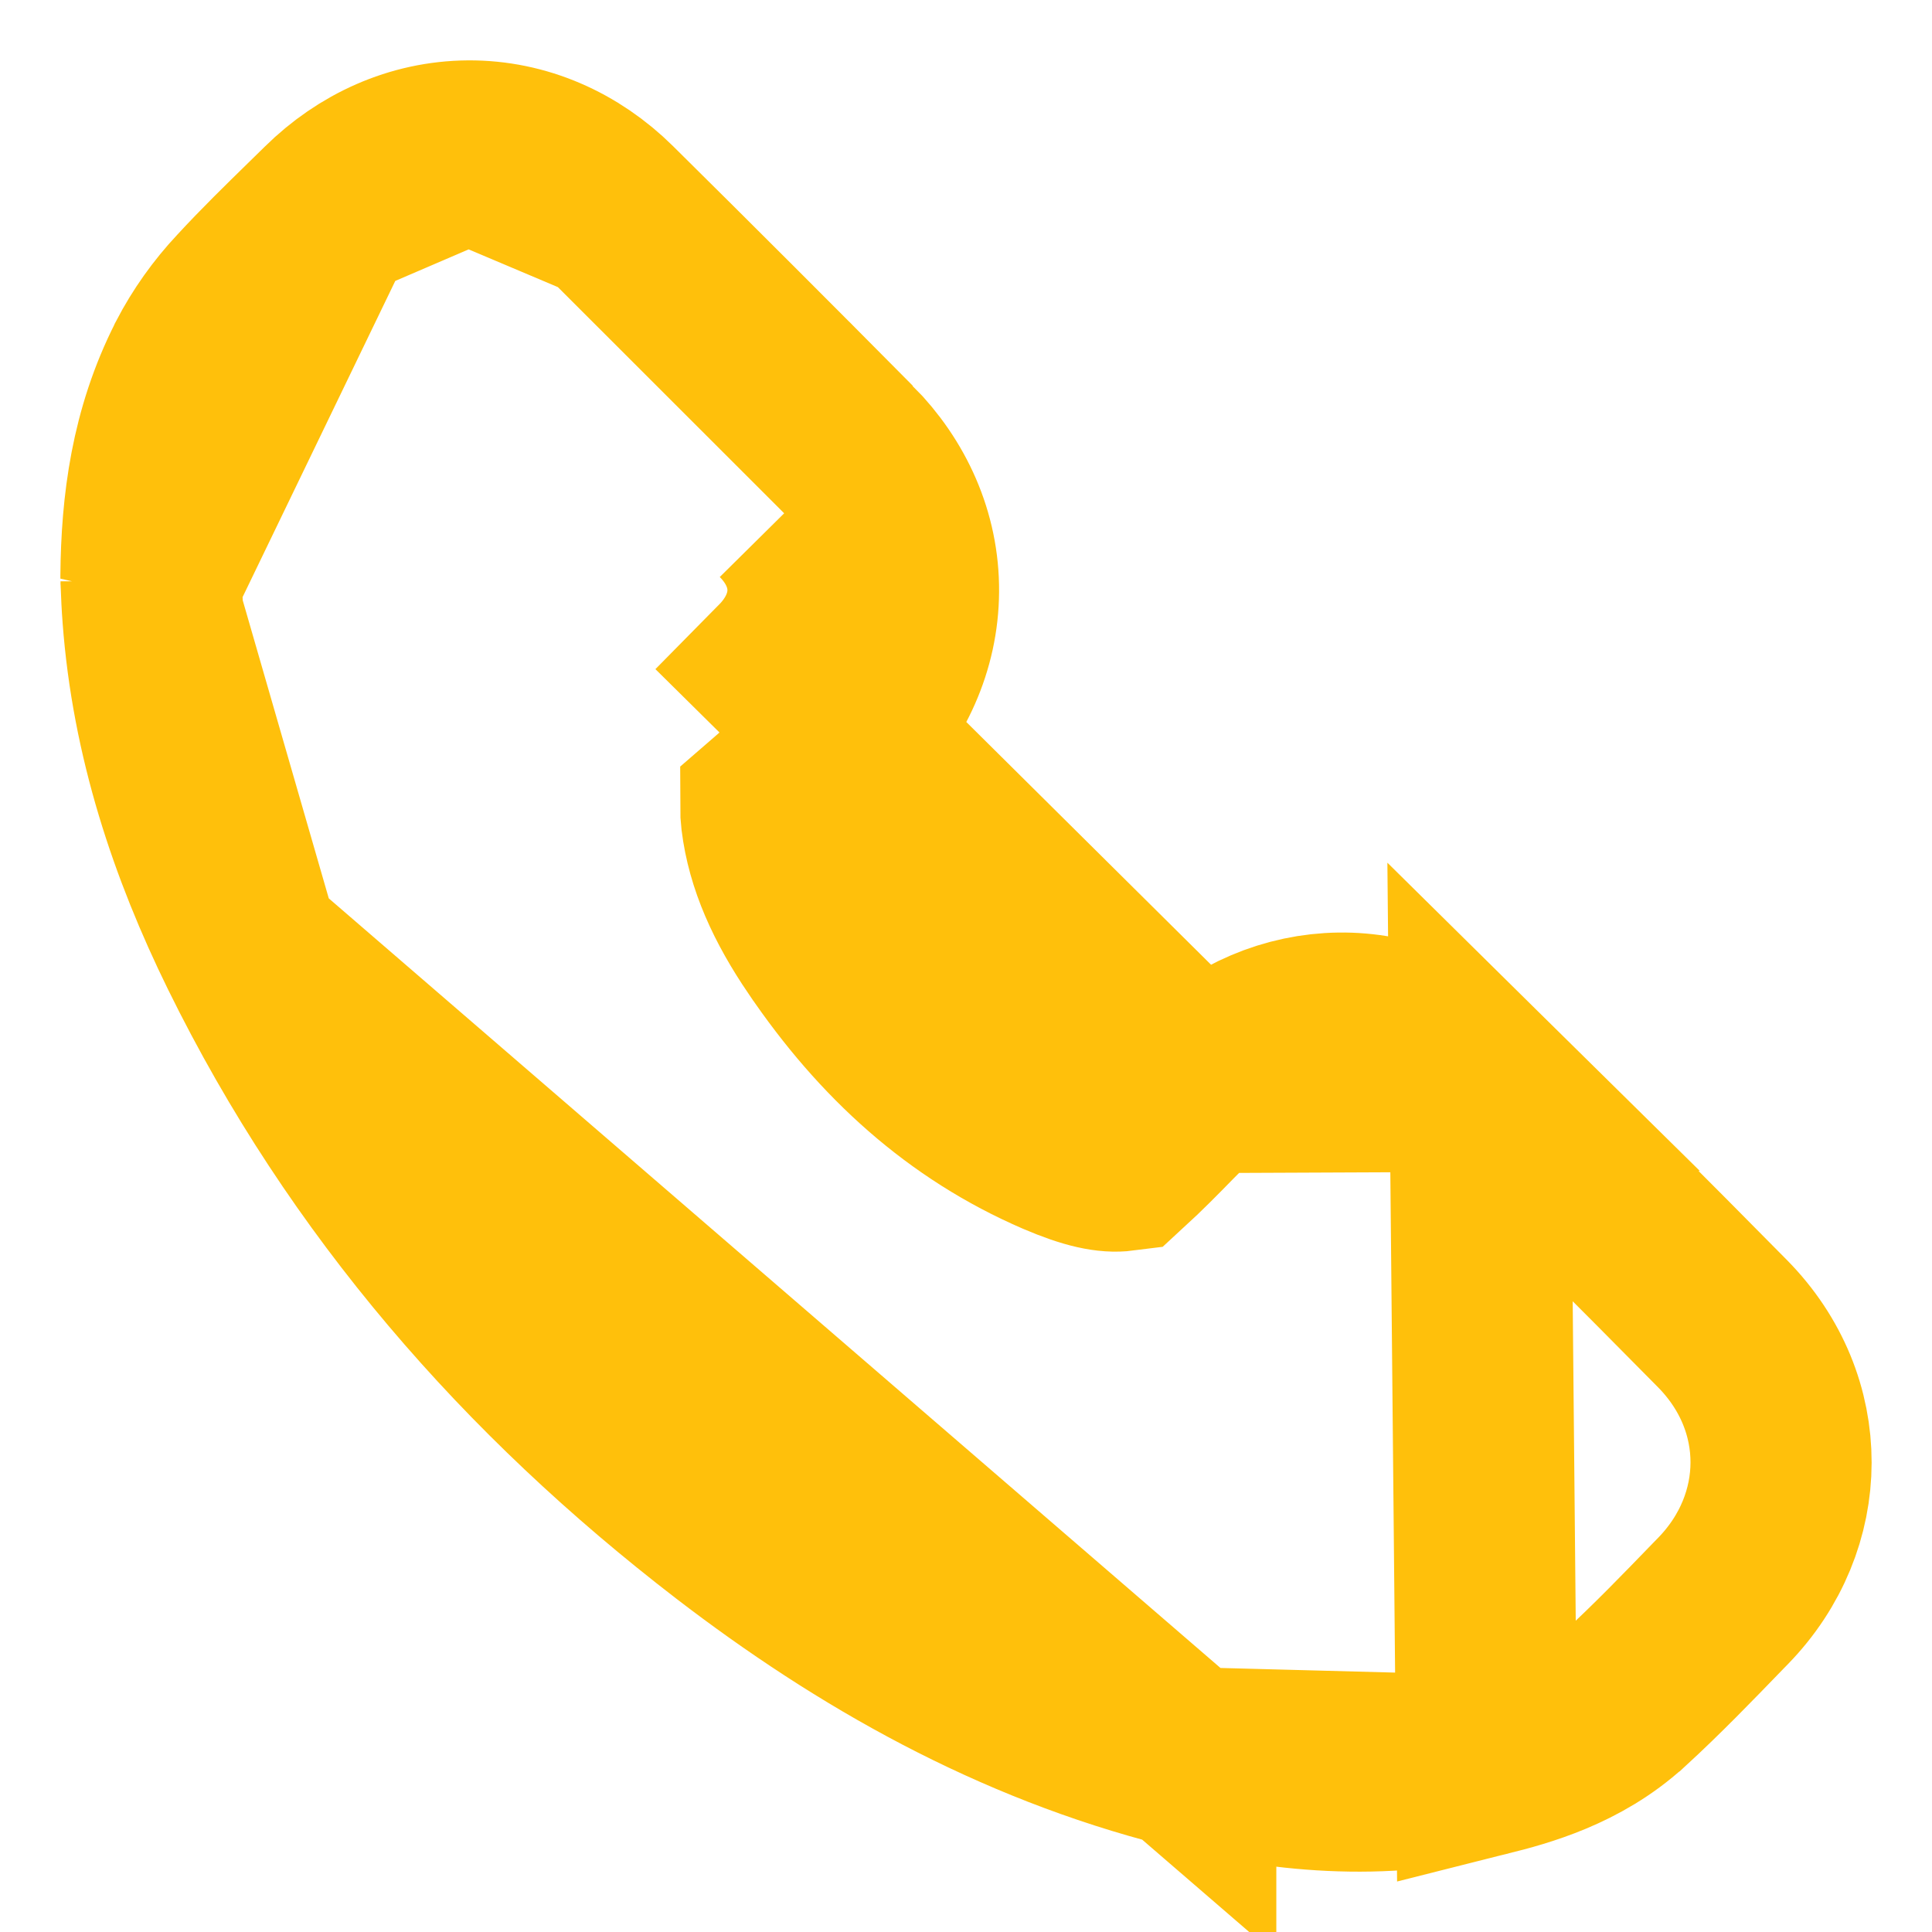
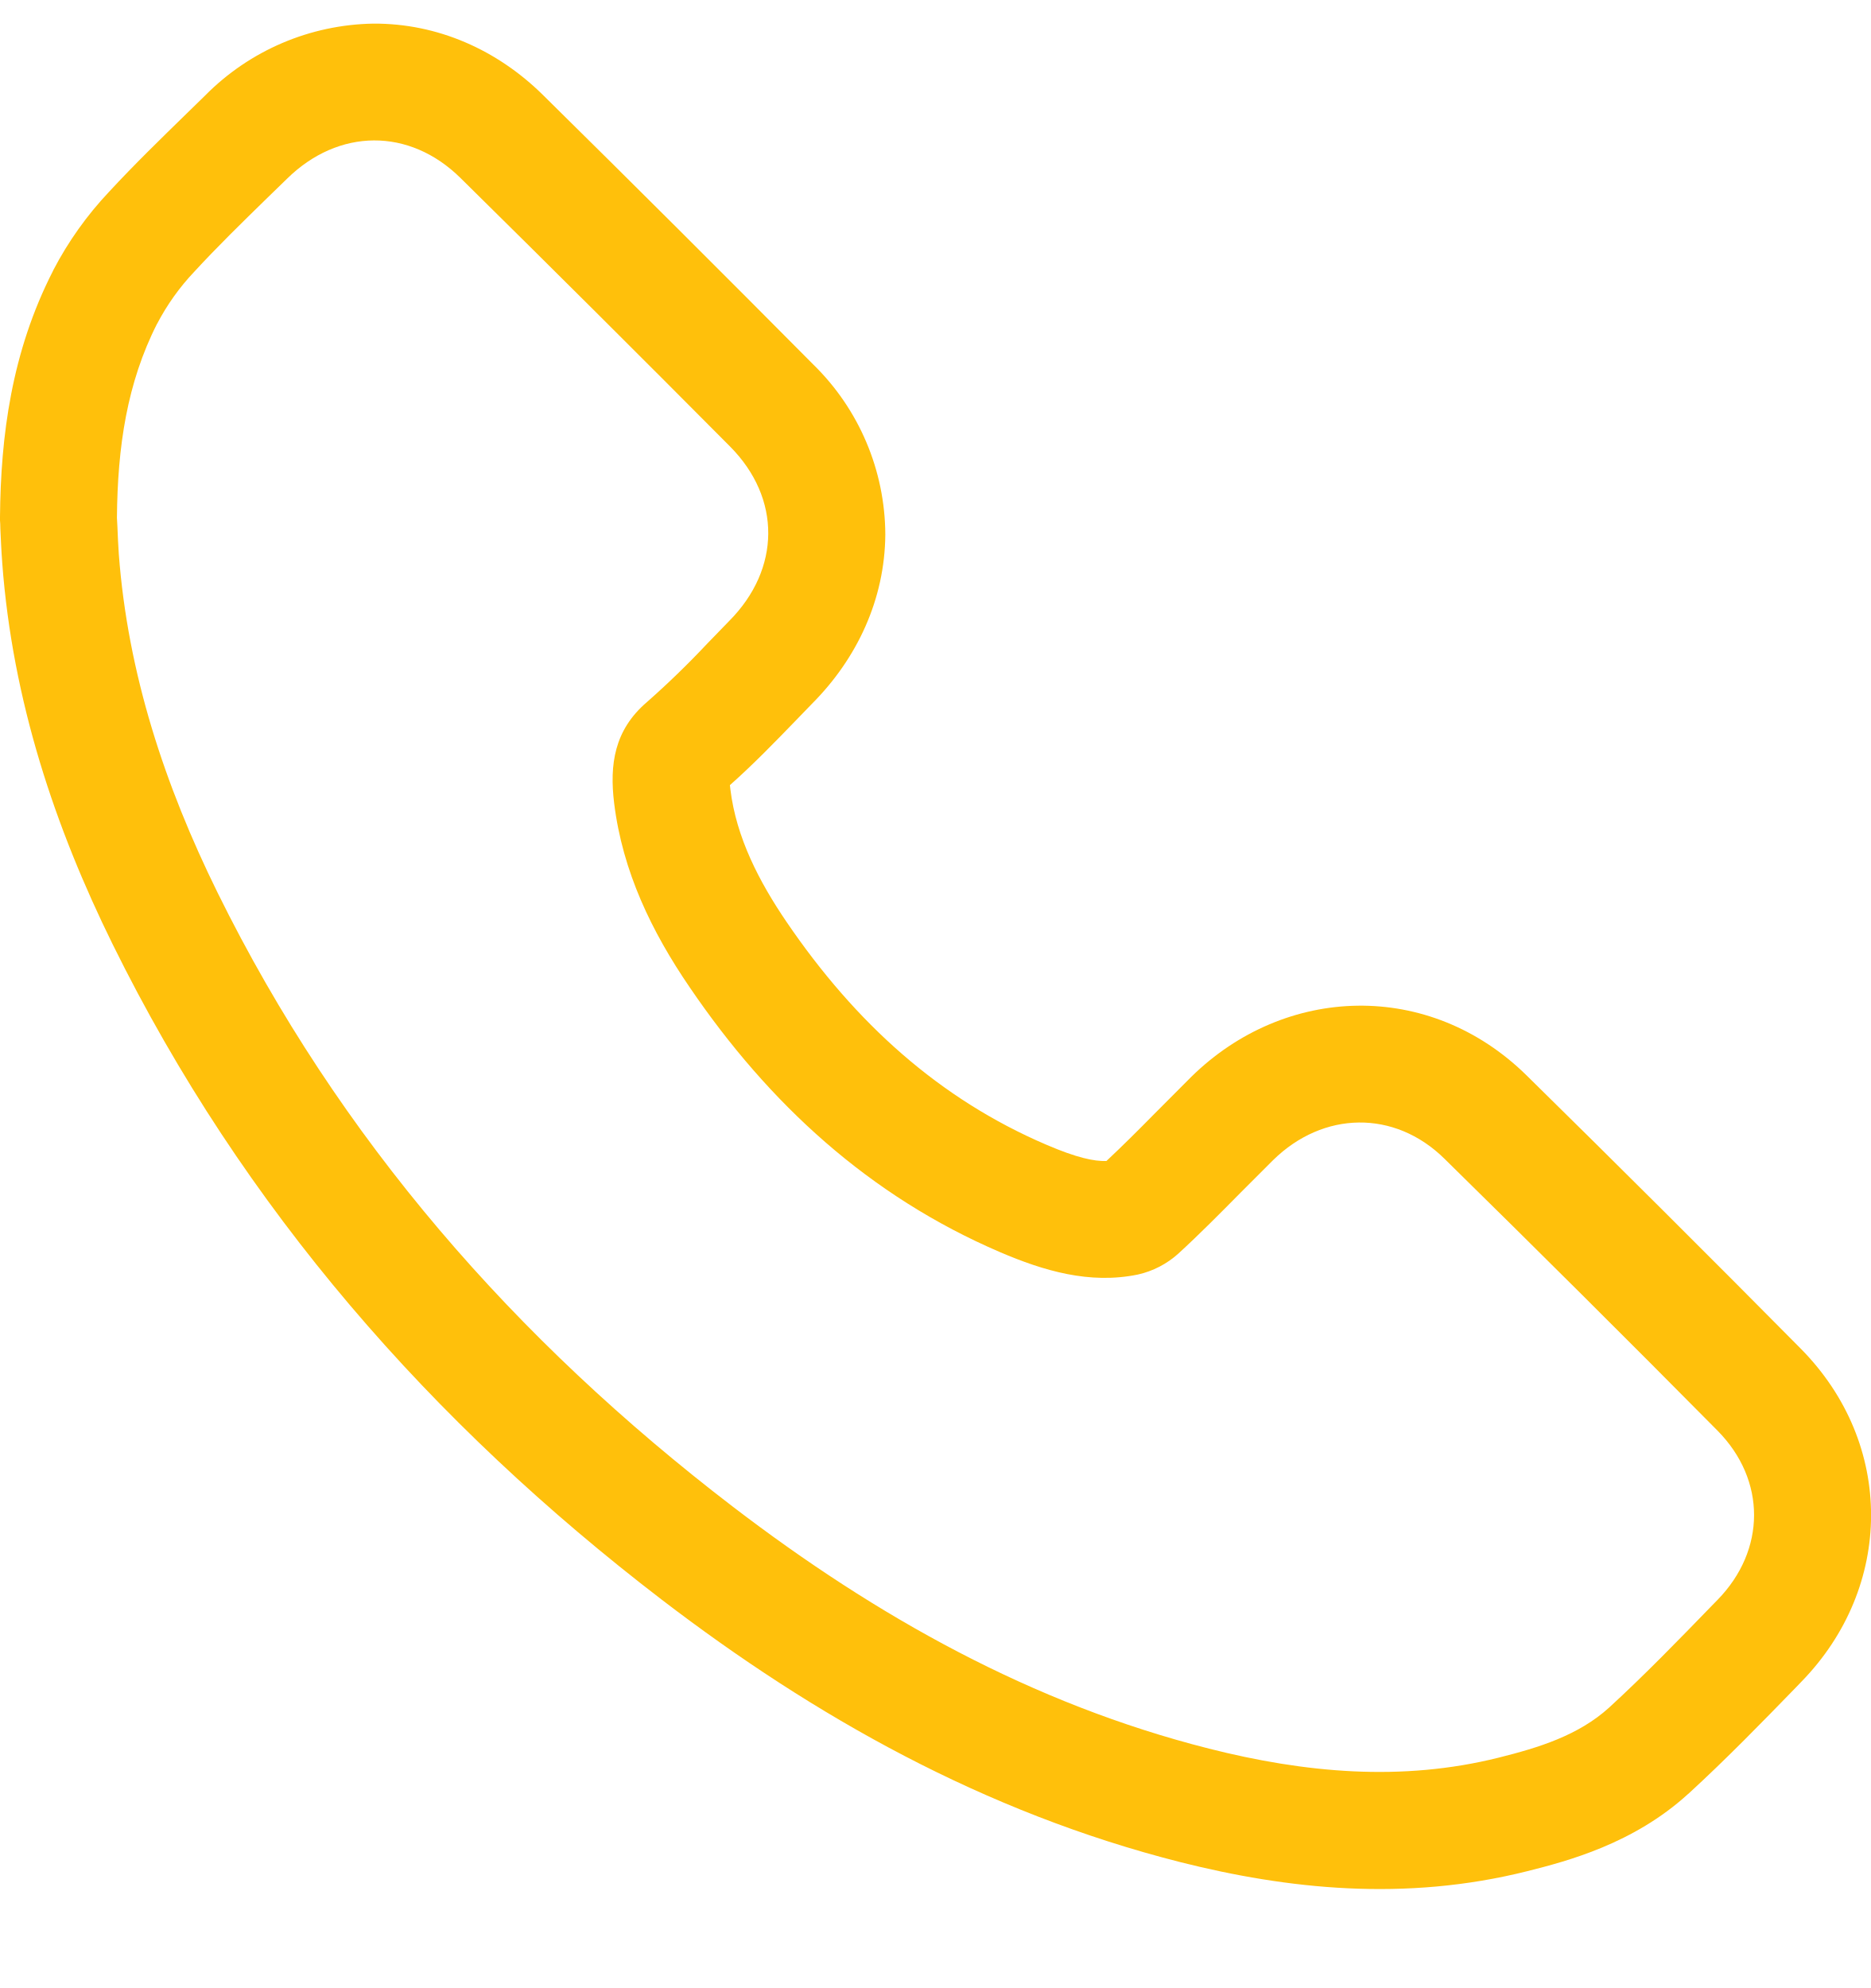
- <svg xmlns="http://www.w3.org/2000/svg" width="16" height="16" viewBox="0 0 16 16" fill="none">
-   <path id="Vector" d="M1.25 4.792L1.25 4.769C1.255 4.184 1.332 3.586 1.625 3.01L1.628 3.003L1.628 3.003C1.732 2.803 1.863 2.619 2.017 2.455C2.201 2.255 2.399 2.062 2.579 1.886C2.627 1.839 2.674 1.793 2.72 1.748L1.25 4.792ZM1.25 4.792L1.251 4.814M1.25 4.792L1.251 4.814M1.251 4.814C1.251 4.822 1.252 4.836 1.253 4.854C1.255 4.911 1.259 5.01 1.266 5.096L1.266 5.098M1.251 4.814L1.266 5.098M7.021 6.062L7.021 6.062C6.981 6.103 6.936 6.149 6.888 6.199C6.742 6.351 6.565 6.535 6.383 6.692C6.383 6.692 6.383 6.692 6.383 6.692C6.383 6.711 6.384 6.741 6.389 6.784C6.431 7.126 6.579 7.455 6.819 7.808L6.82 7.809C7.335 8.569 7.966 9.141 8.768 9.487C9.027 9.598 9.18 9.627 9.297 9.612C9.432 9.488 9.551 9.367 9.681 9.234C9.764 9.151 9.851 9.062 9.949 8.966L7.021 6.062ZM7.021 6.062C7.331 5.749 7.521 5.341 7.524 4.897C7.527 4.451 7.34 4.04 7.027 3.724L6.494 4.251M7.021 6.062L6.488 5.535C6.866 5.152 6.871 4.632 6.494 4.251M6.494 4.251L7.027 3.723M6.494 4.251L7.027 3.723M7.027 3.723C6.37 3.06 5.71 2.4 5.047 1.744L7.027 3.723ZM12.257 8.955L12.257 8.955C12.931 9.62 13.601 10.289 14.266 10.963L14.266 10.963C14.916 11.623 14.905 12.604 14.271 13.257C14.257 13.271 14.243 13.286 14.228 13.301C13.985 13.552 13.725 13.822 13.447 14.077L13.444 14.079L13.444 14.079C13.066 14.424 12.605 14.548 12.311 14.622L12.257 8.955ZM12.257 8.955C11.587 8.294 10.596 8.327 9.949 8.965L12.257 8.955ZM9.82 14.556L9.82 14.555C8.397 14.194 7.164 13.494 6.057 12.644L6.057 12.644C4.386 11.359 3.012 9.792 2.064 7.862L9.82 14.556ZM9.82 14.556C10.593 14.752 11.436 14.842 12.311 14.622L9.82 14.556ZM1.266 5.098C1.34 6.099 1.648 7.015 2.064 7.862L1.266 5.098ZM3.879 1.25C4.321 1.247 4.731 1.431 5.047 1.744L3.879 1.25ZM3.879 1.25C3.438 1.253 3.032 1.44 2.72 1.748L3.879 1.25Z" stroke="#FFC00B" stroke-width="1.5" />
+ <svg xmlns="http://www.w3.org/2000/svg" width="16" height="17" viewBox="0 0 16 17" fill="none">
+   <path fill-rule="evenodd" clip-rule="evenodd" d="M0 4.42v.03l.002.03.001.041c.003.066.008.187.016.289v.002C.107 5.997.473 7.08.963 8.074 2.08 10.34 3.696 12.175 5.66 13.68c1.3.995 2.754 1.818 4.435 2.244.913.23 1.918.34 2.966.077.343-.086.909-.235 1.375-.66l.003-.002c.327-.3.634-.616.917-.907l.05-.052c.787-.808.802-2.03-.007-2.848a242.646 242.646 0 0 0-2.345-2.337c-.832-.817-2.065-.774-2.866.013l-.316.317c-.14.142-.268.27-.41.403-.103.004-.254-.027-.516-.14-.91-.39-1.63-1.038-2.22-1.905-.232-.341-.43-.72-.48-1.134a1.009 1.009 0 0 1-.004-.035c.2-.177.396-.38.554-.543l.15-.155c.383-.385.621-.89.625-1.445a2.044 2.044 0 0 0-.618-1.456c-.766-.772-1.536-1.54-2.31-2.303-.39-.385-.9-.613-1.45-.61a2.069 2.069 0 0 0-1.439.615l-.162.158c-.21.205-.444.432-.661.667a2.98 2.98 0 0 0-.474.666l-.004.009C.098 3.011.006 3.729 0 4.42Zm1.343-1.65a1.98 1.98 0 0 1 .318-.446c.198-.215.407-.419.616-.623l.177-.172c.44-.433 1.046-.44 1.485-.006.772.761 1.54 1.526 2.304 2.295.44.443.434 1.048-.007 1.492l-.19.196a7.587 7.587 0 0 1-.514.498c-.28.24-.32.535-.28.864.072.584.32 1.098.647 1.576.676.994 1.534 1.783 2.652 2.263.374.16.766.277 1.18.192a.766.766 0 0 0 .347-.18c.182-.167.355-.342.528-.517l.282-.282c.428-.42 1.037-.432 1.464-.012.784.77 1.563 1.545 2.336 2.326.418.423.415 1.022 0 1.447l-.046.047c-.287.296-.575.593-.88.873-.264.24-.605.344-.945.429-.832.208-1.66.13-2.478-.077-1.513-.383-2.845-1.13-4.072-2.069C4.408 11.46 2.899 9.74 1.86 7.632c-.45-.914-.767-1.87-.844-2.894a8.07 8.07 0 0 1-.012-.236L1 4.428c.005-.61.087-1.155.343-1.659Z" fill="#FFC00B" />
</svg>
